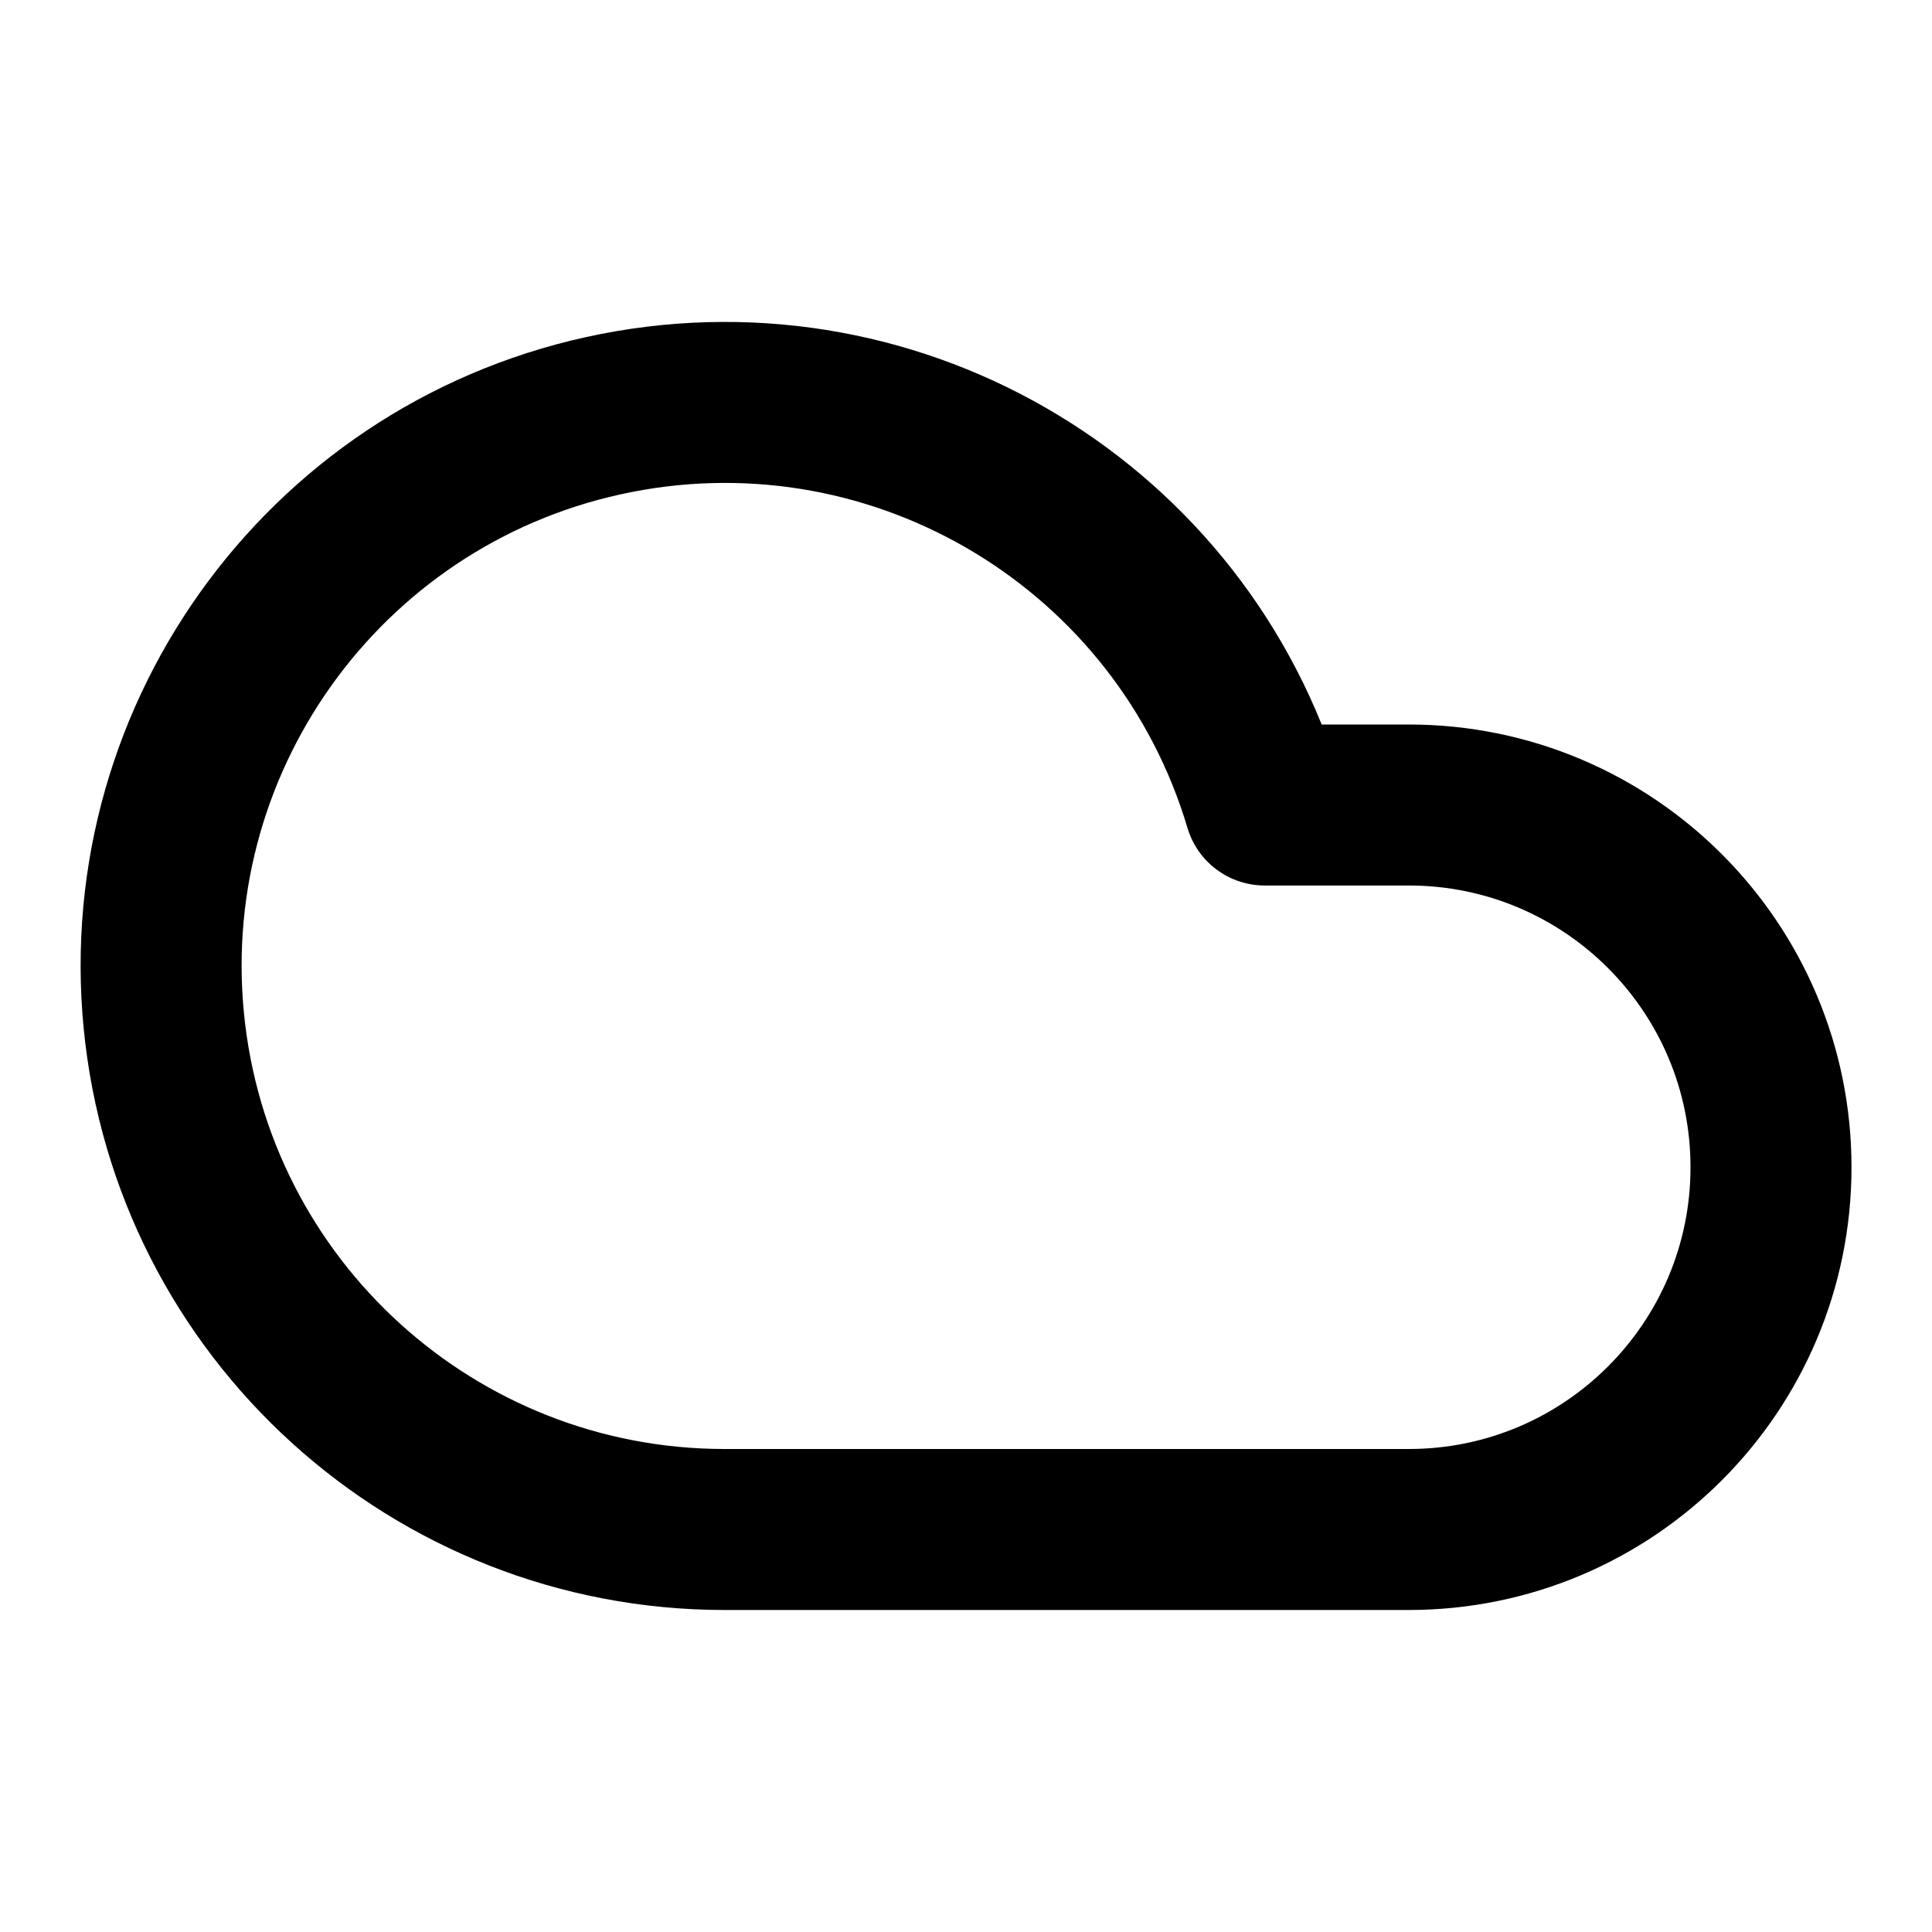
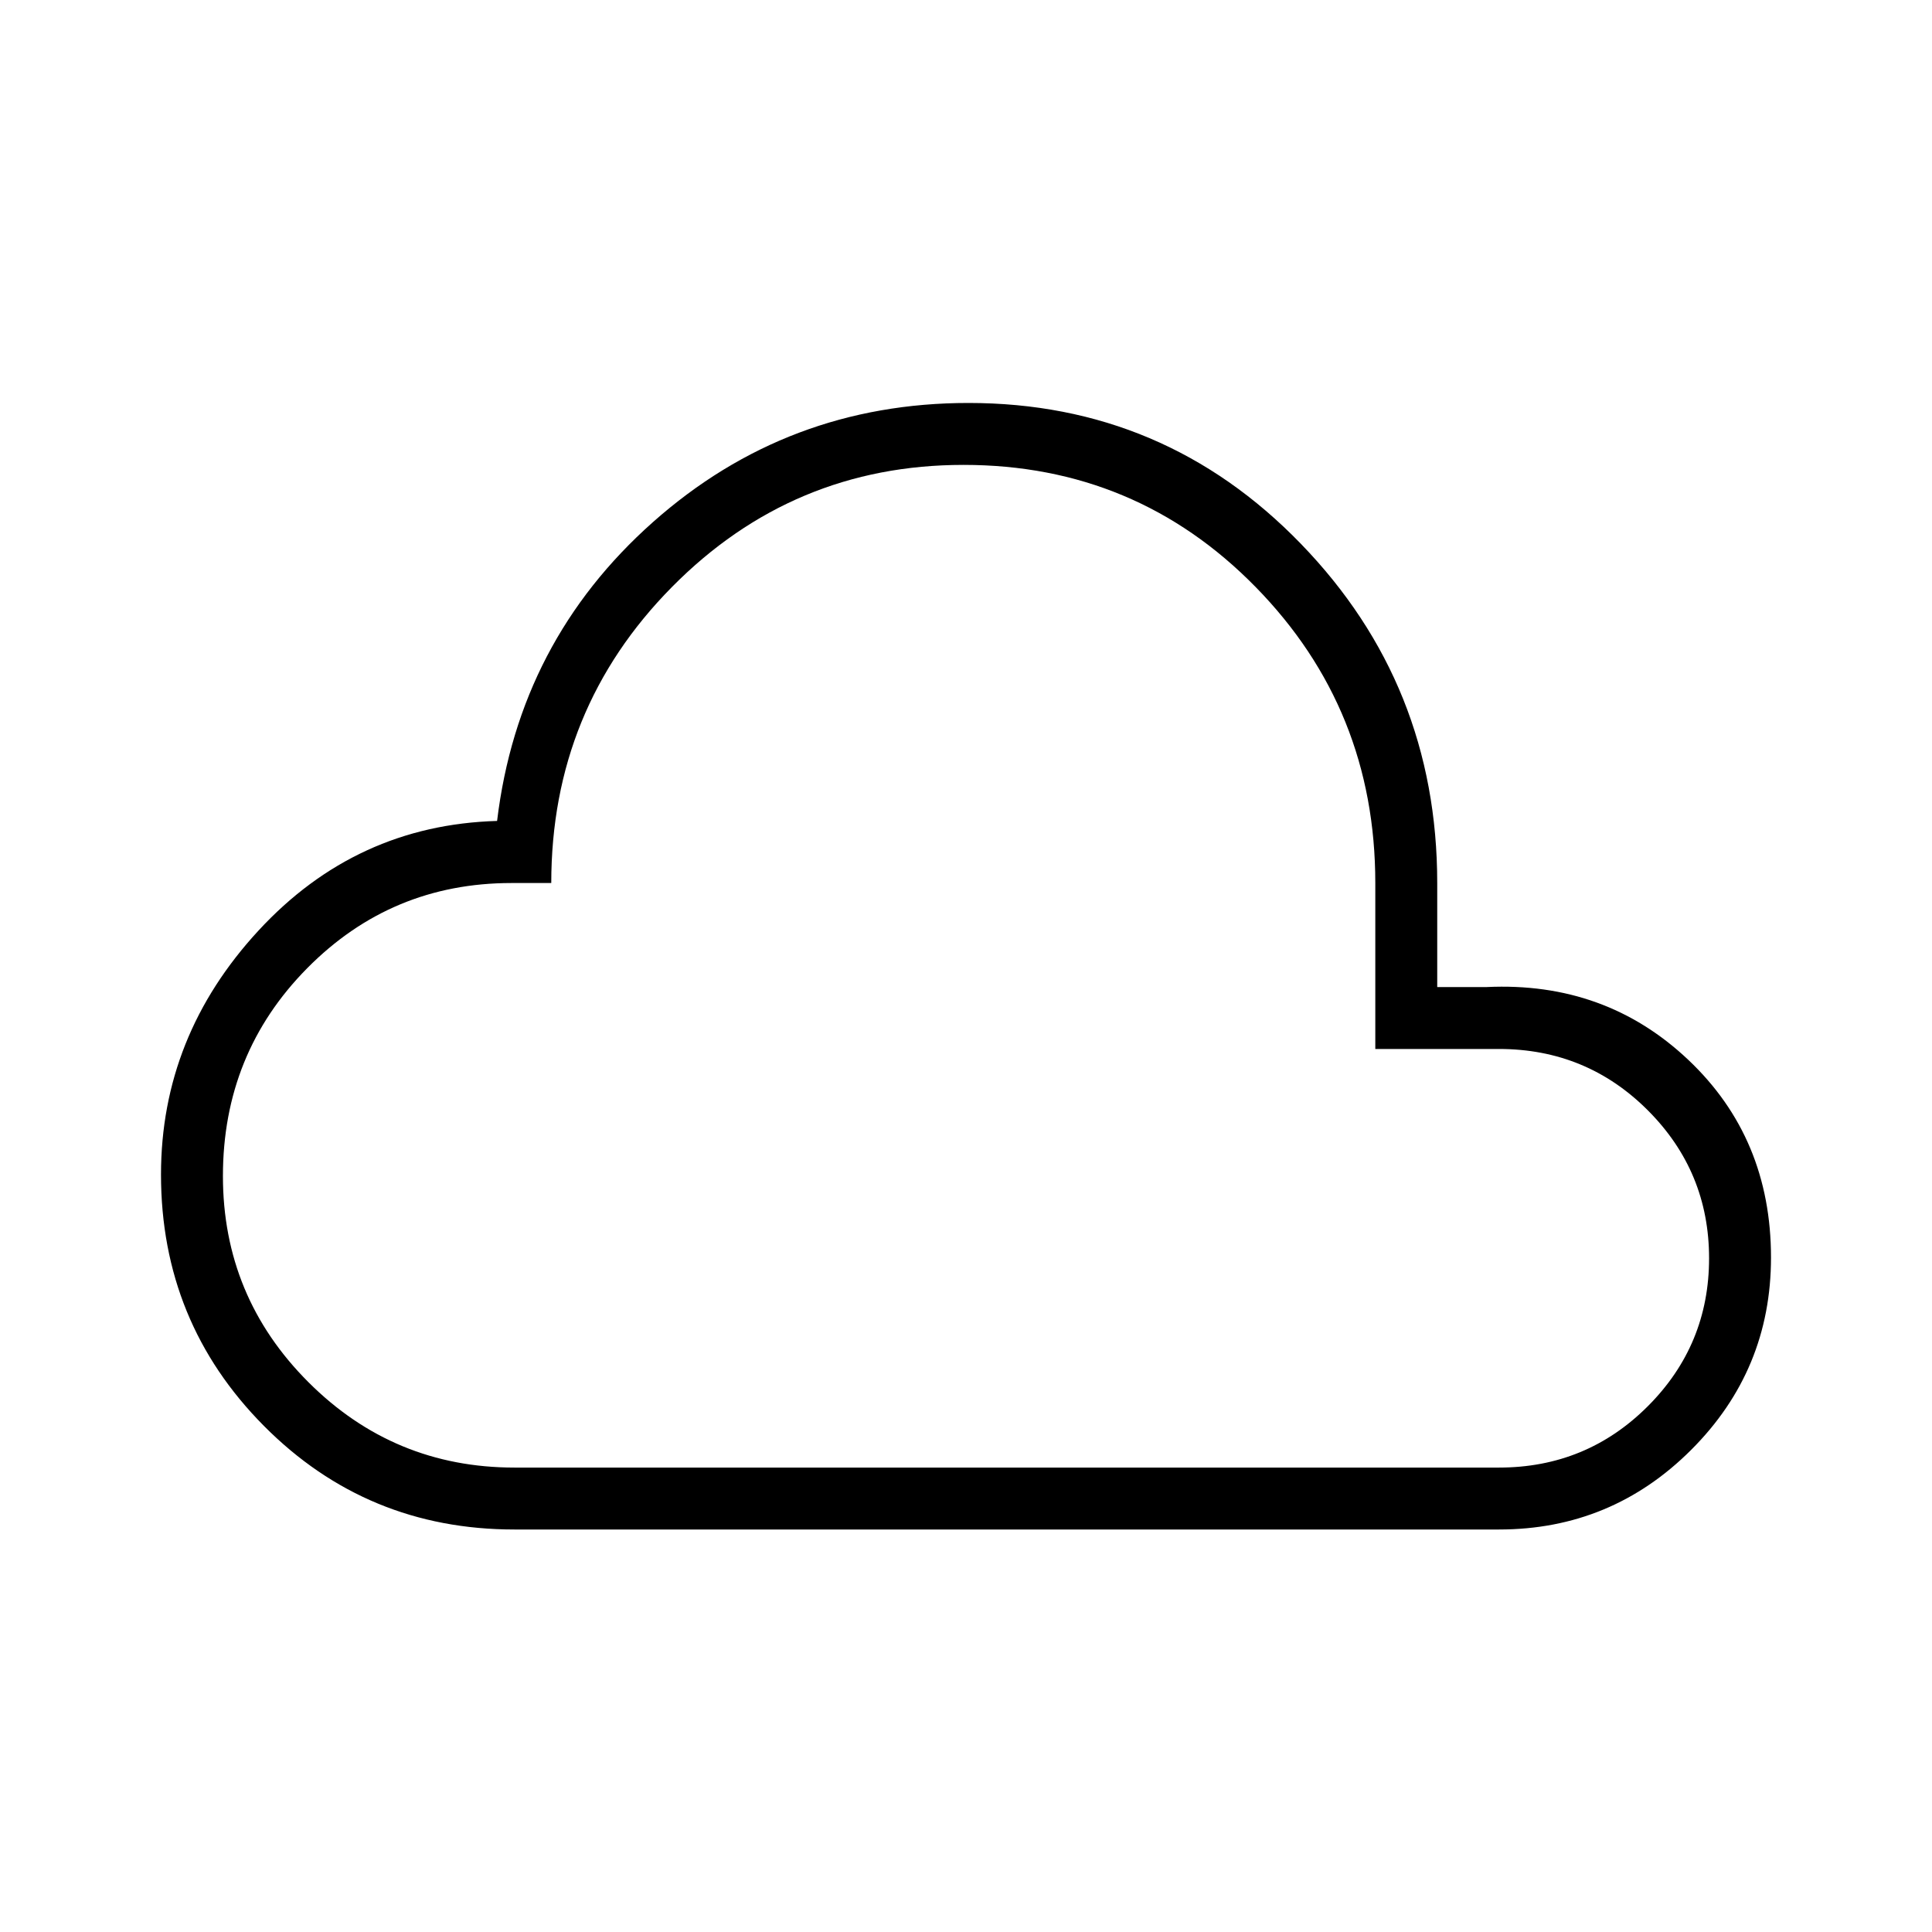
- <svg xmlns="http://www.w3.org/2000/svg" width="24" height="24" viewBox="0 0 24 24" fill="none" stroke="#000000" stroke-width="2" stroke-linecap="round" stroke-linejoin="round">
-   <path d="M17.5 19H9a7 7 0 1 1 6.71-9h1.79a4.5 4.5 0 1 1 0 9Z" />
+ <svg xmlns="http://www.w3.org/2000/svg" width="24" height="24" viewBox="0 -960 960 960" fill="#000000">
+   <path d="M255.62-200q-73.39 0-124.5-51.5Q80-303 80-376.38q0-68.77 48.46-121.24 48.46-52.46 118.54-54.46 10.77-89.3 77.46-148.5 66.69-59.19 156.77-59.19 97.39 0 165.15 69.96 67.77 69.96 67.77 168.58v51.69h24.62q58.92-2.77 100.08 36.12Q880-394.54 880-335.15q0 55.92-39.62 95.53Q800.77-200 744.85-200H255.62Zm0-30.77h489.23q43.46 0 73.92-30.46t30.46-73.54q0-43.08-30.46-73.54-30.46-30.46-73.92-30.46h-61.47v-82.46q0-86.39-59.46-147.08Q564.46-729 478.77-729q-84.92 0-144.89 60.69-59.96 60.69-59.96 147.08h-19.77q-59.69 0-101.53 42.35-41.85 42.34-41.85 103.26 0 59.93 42.46 102.39t102.39 42.46ZM480-480Z" />
</svg>
